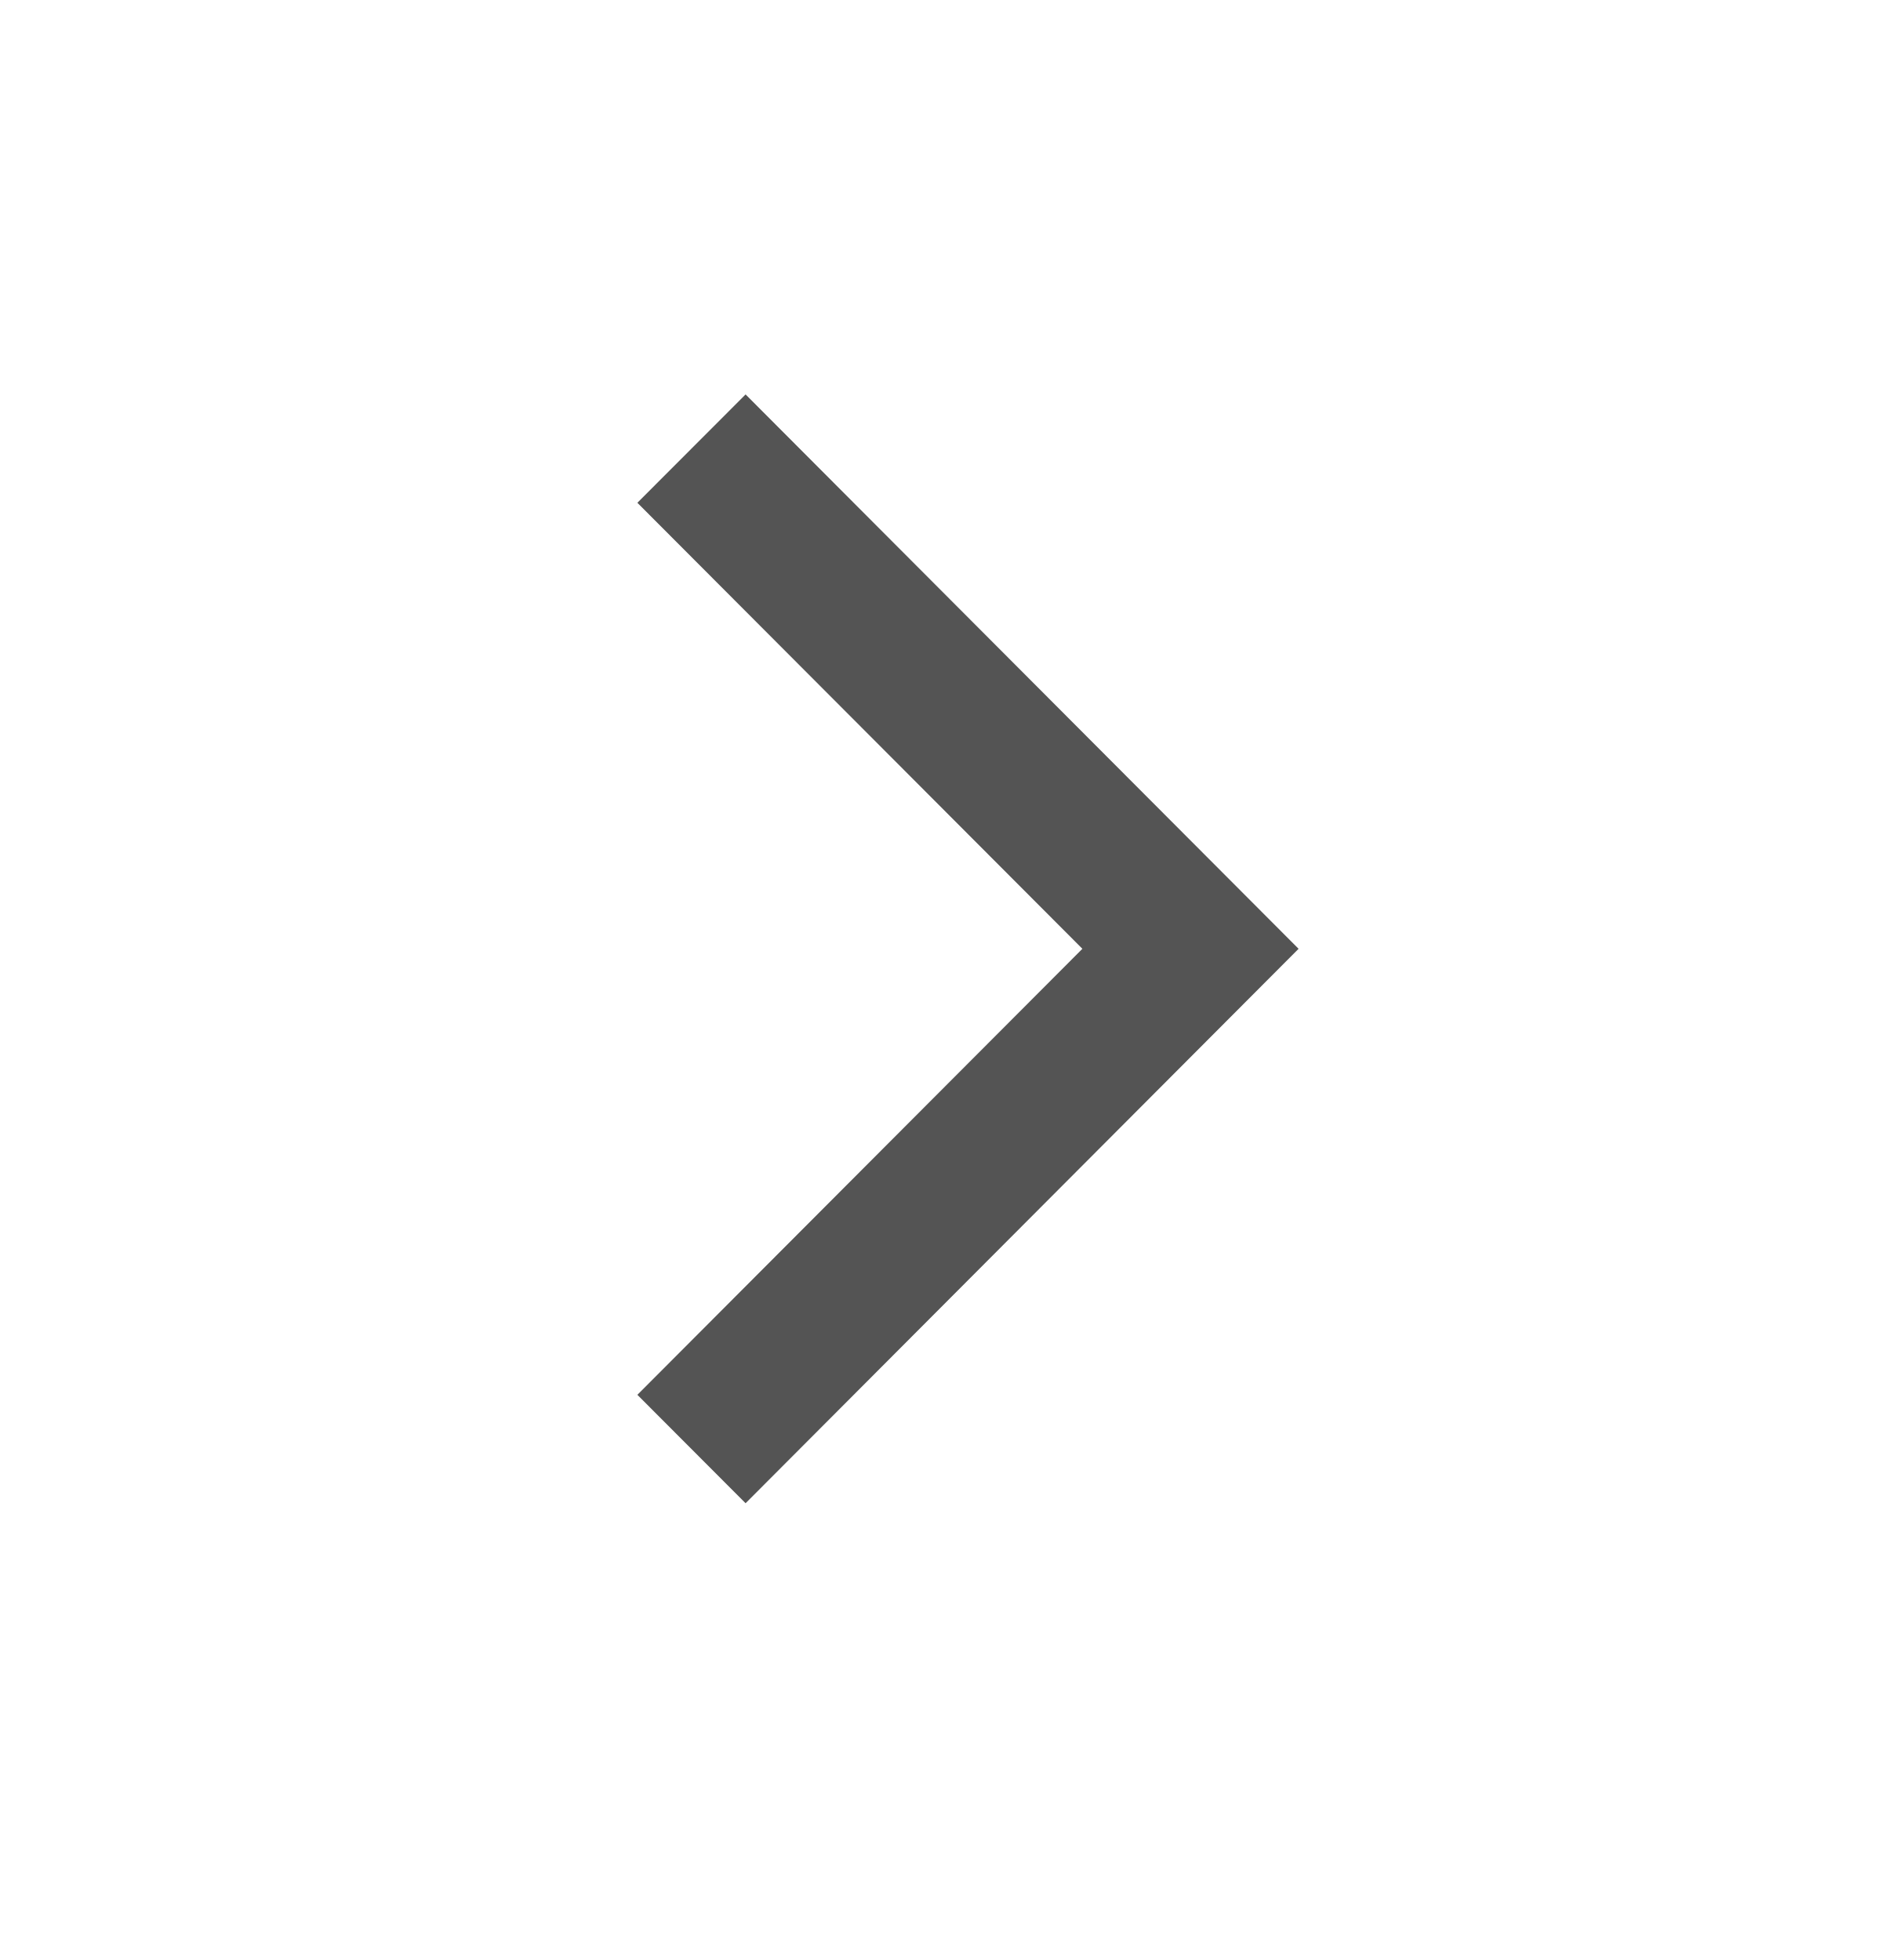
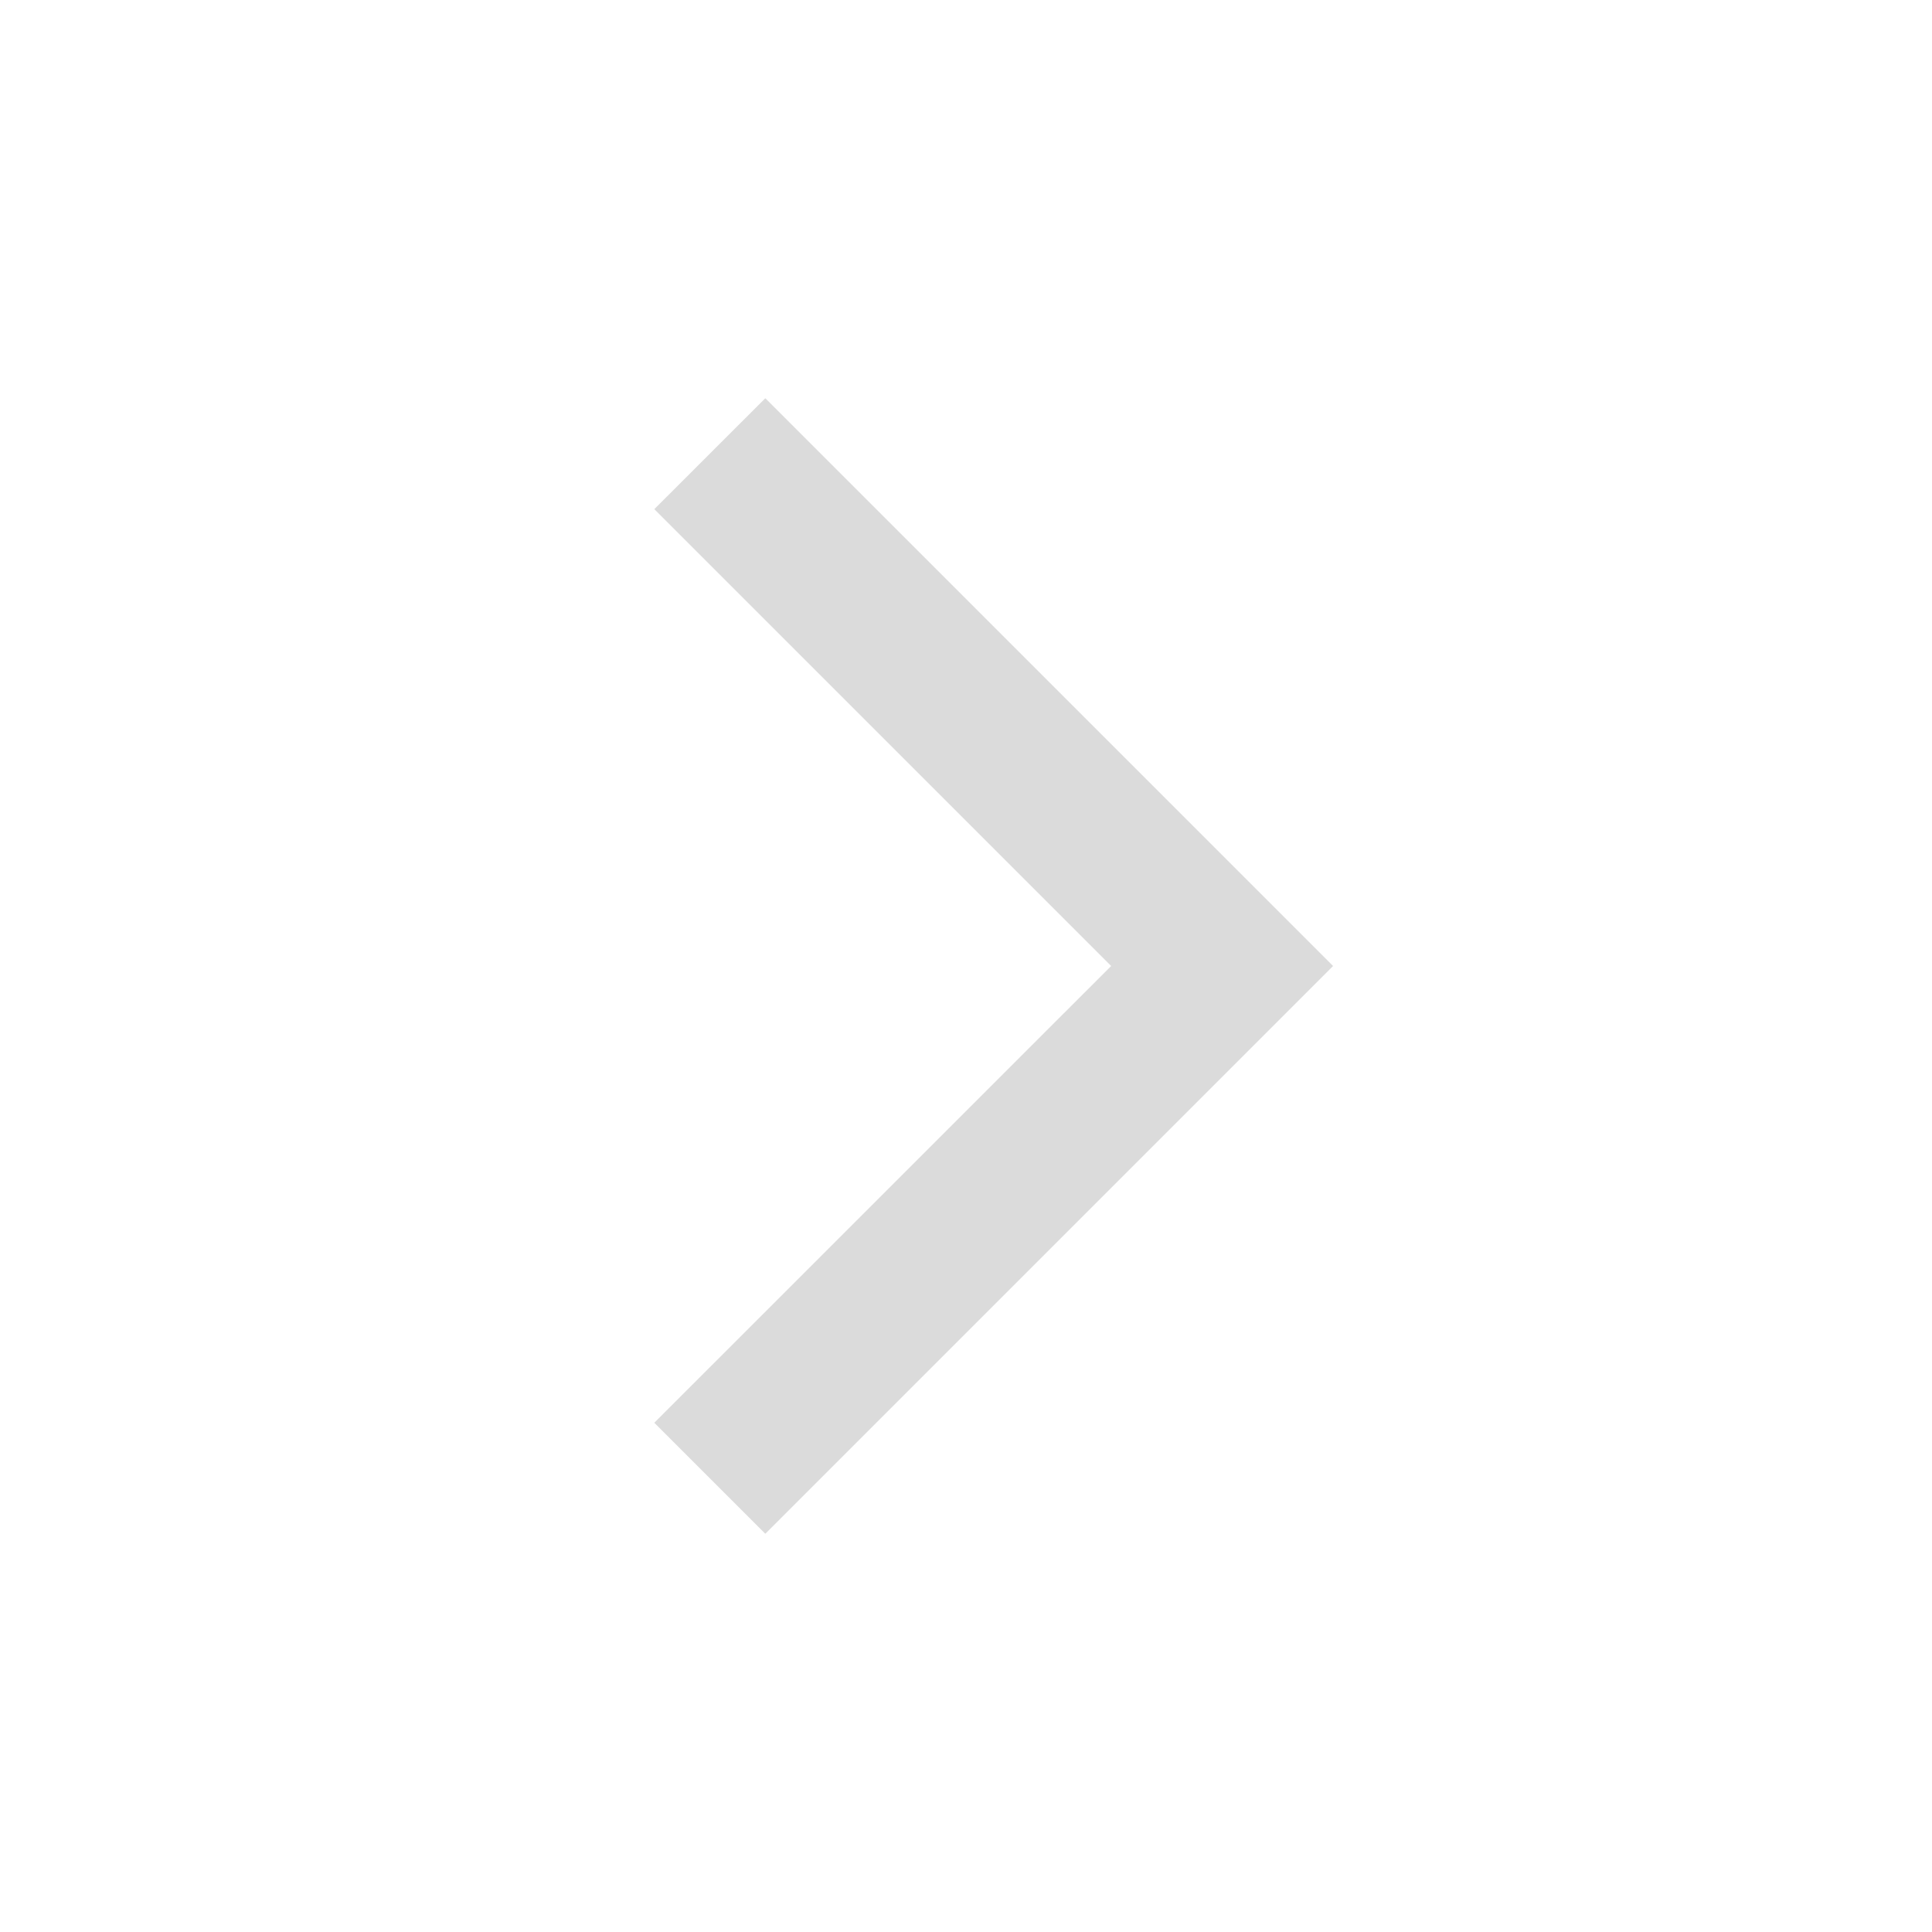
- <svg xmlns="http://www.w3.org/2000/svg" width="24" height="25" viewBox="0 0 24 25" fill="none">
-   <path fill-rule="evenodd" clip-rule="evenodd" d="M8.128 17.791L13.803 12.102L8.128 6.413L9.508 5.031L16.56 12.102L9.508 19.174L8.128 17.791Z" fill="#545454" />
+ <svg xmlns="http://www.w3.org/2000/svg" width="24" height="24" viewBox="0 0 24 24" fill="none">
+   <path fill-rule="evenodd" clip-rule="evenodd" d="M16.56 12L9.507 19.053L8.128 17.674L13.803 12L8.128 6.325L9.507 4.947L16.56 12Z" fill="#DBDBDB" />
</svg>
